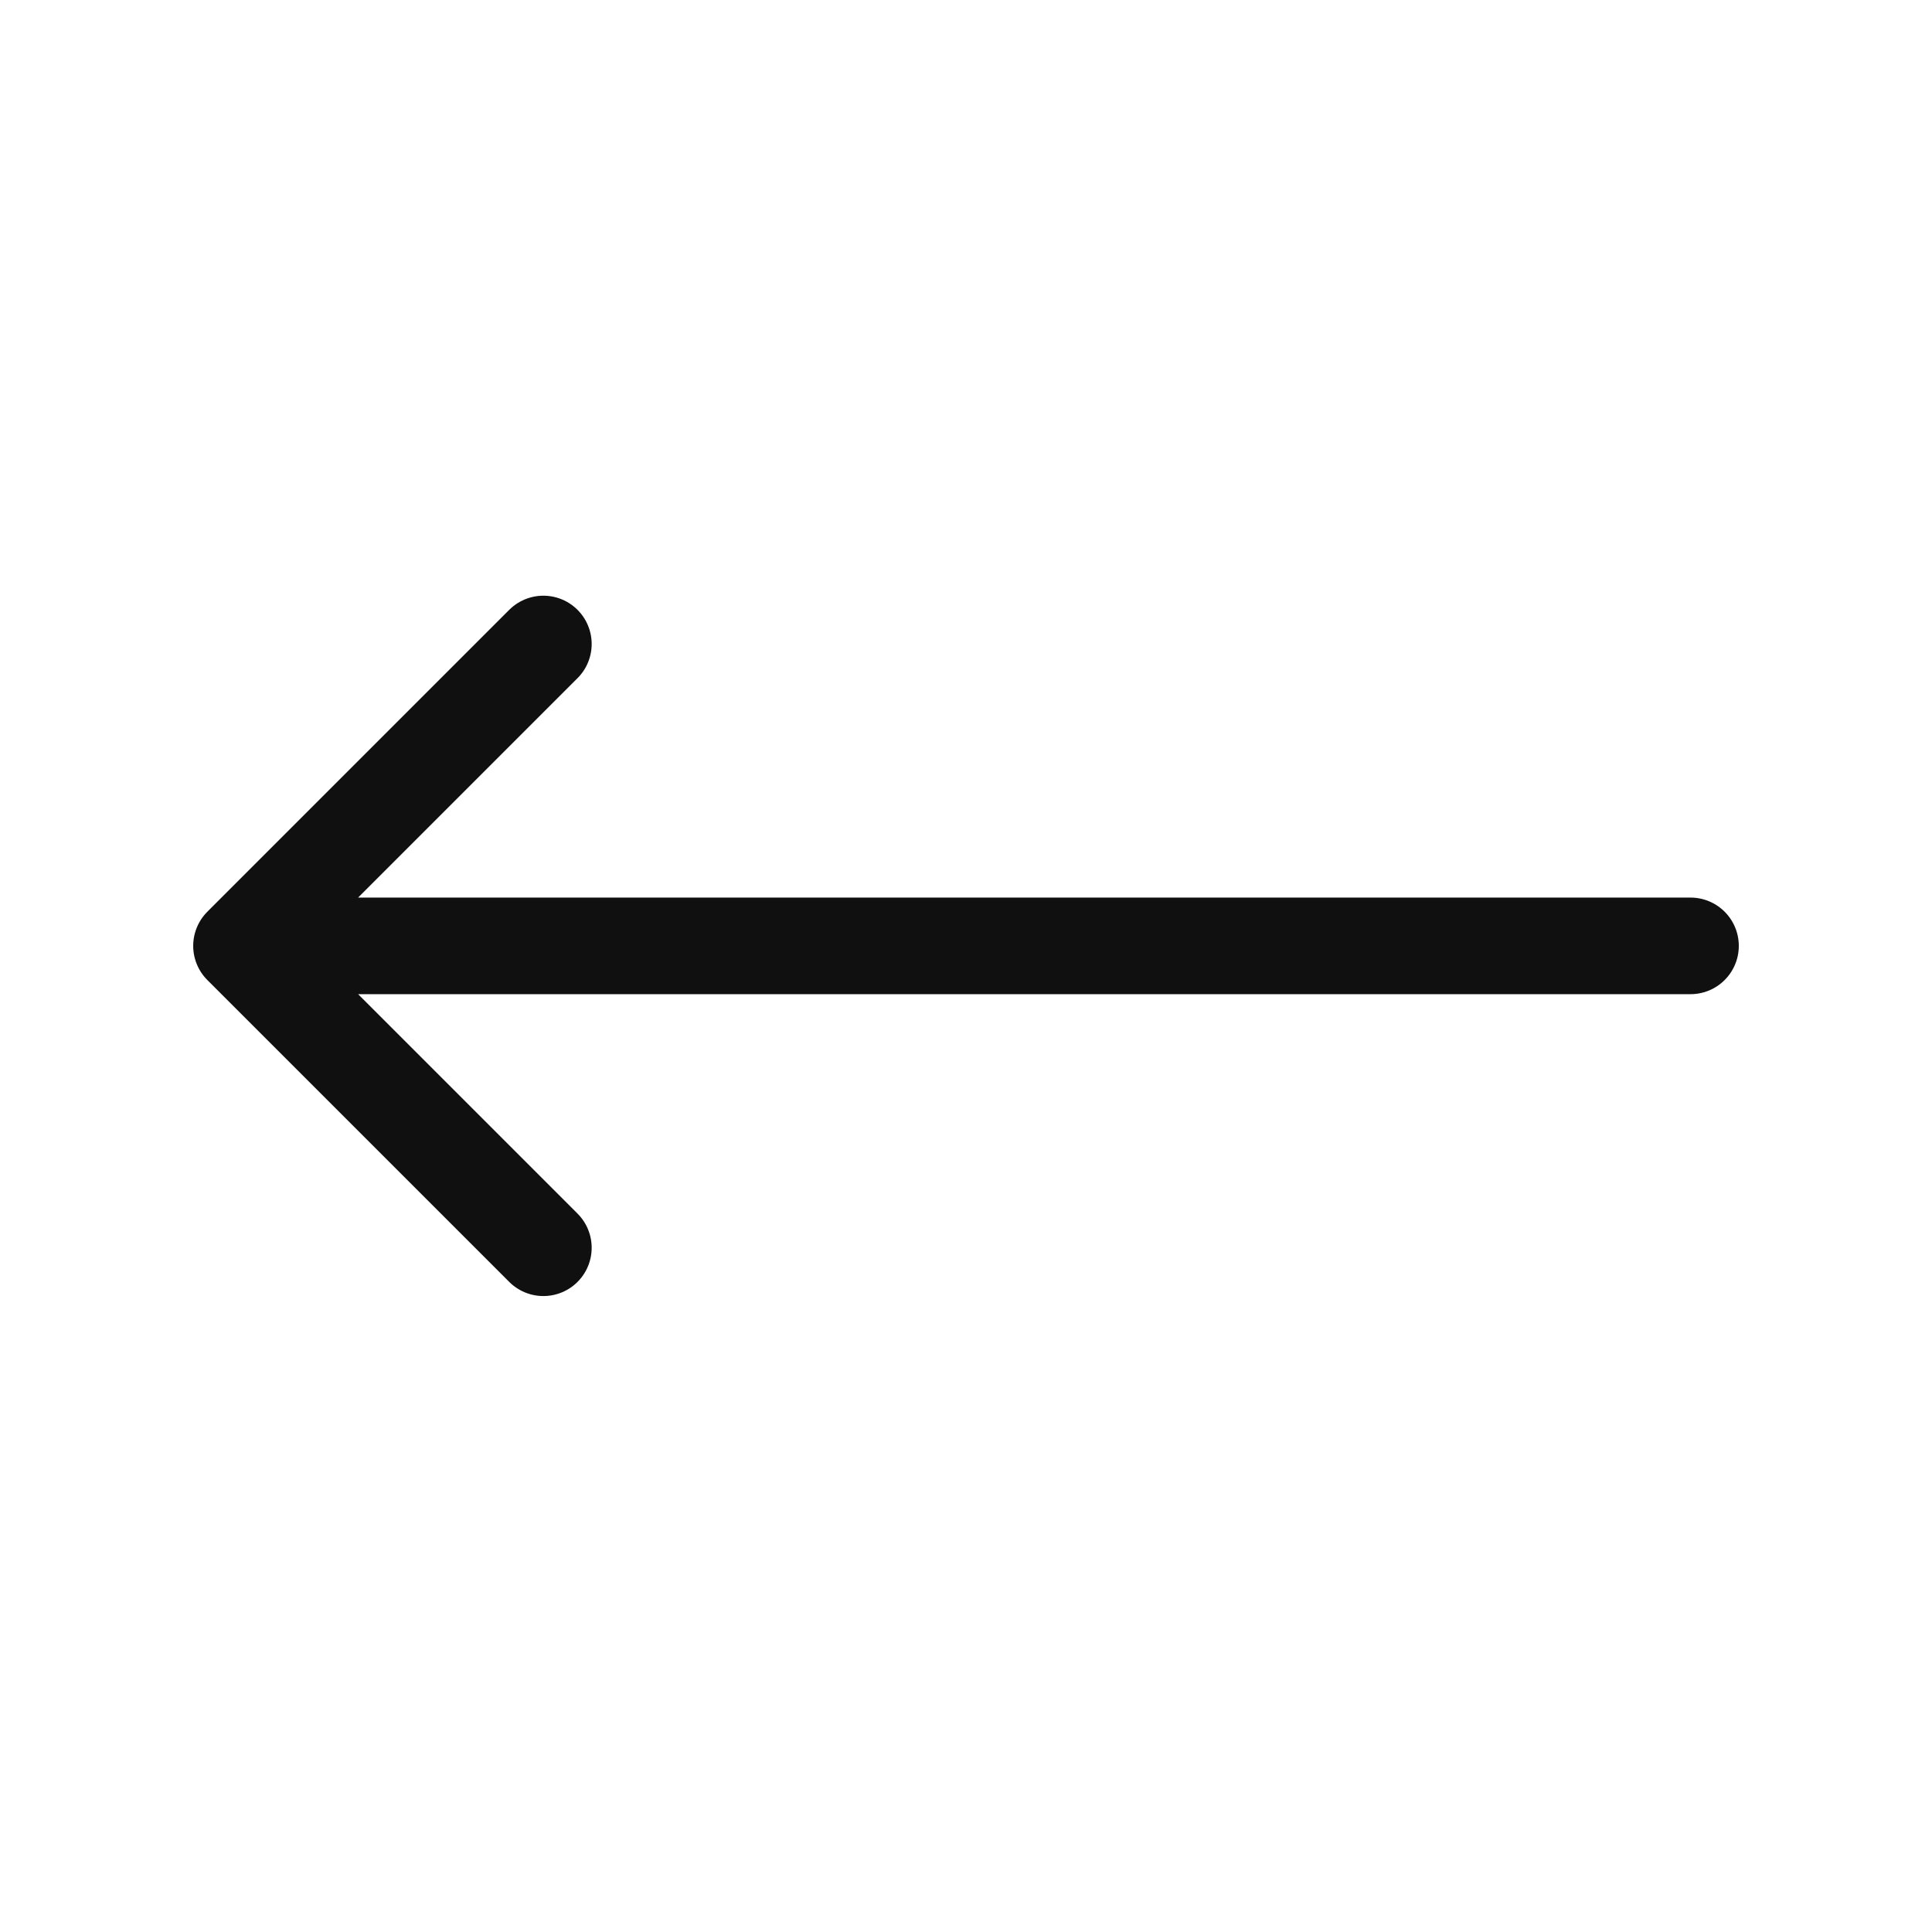
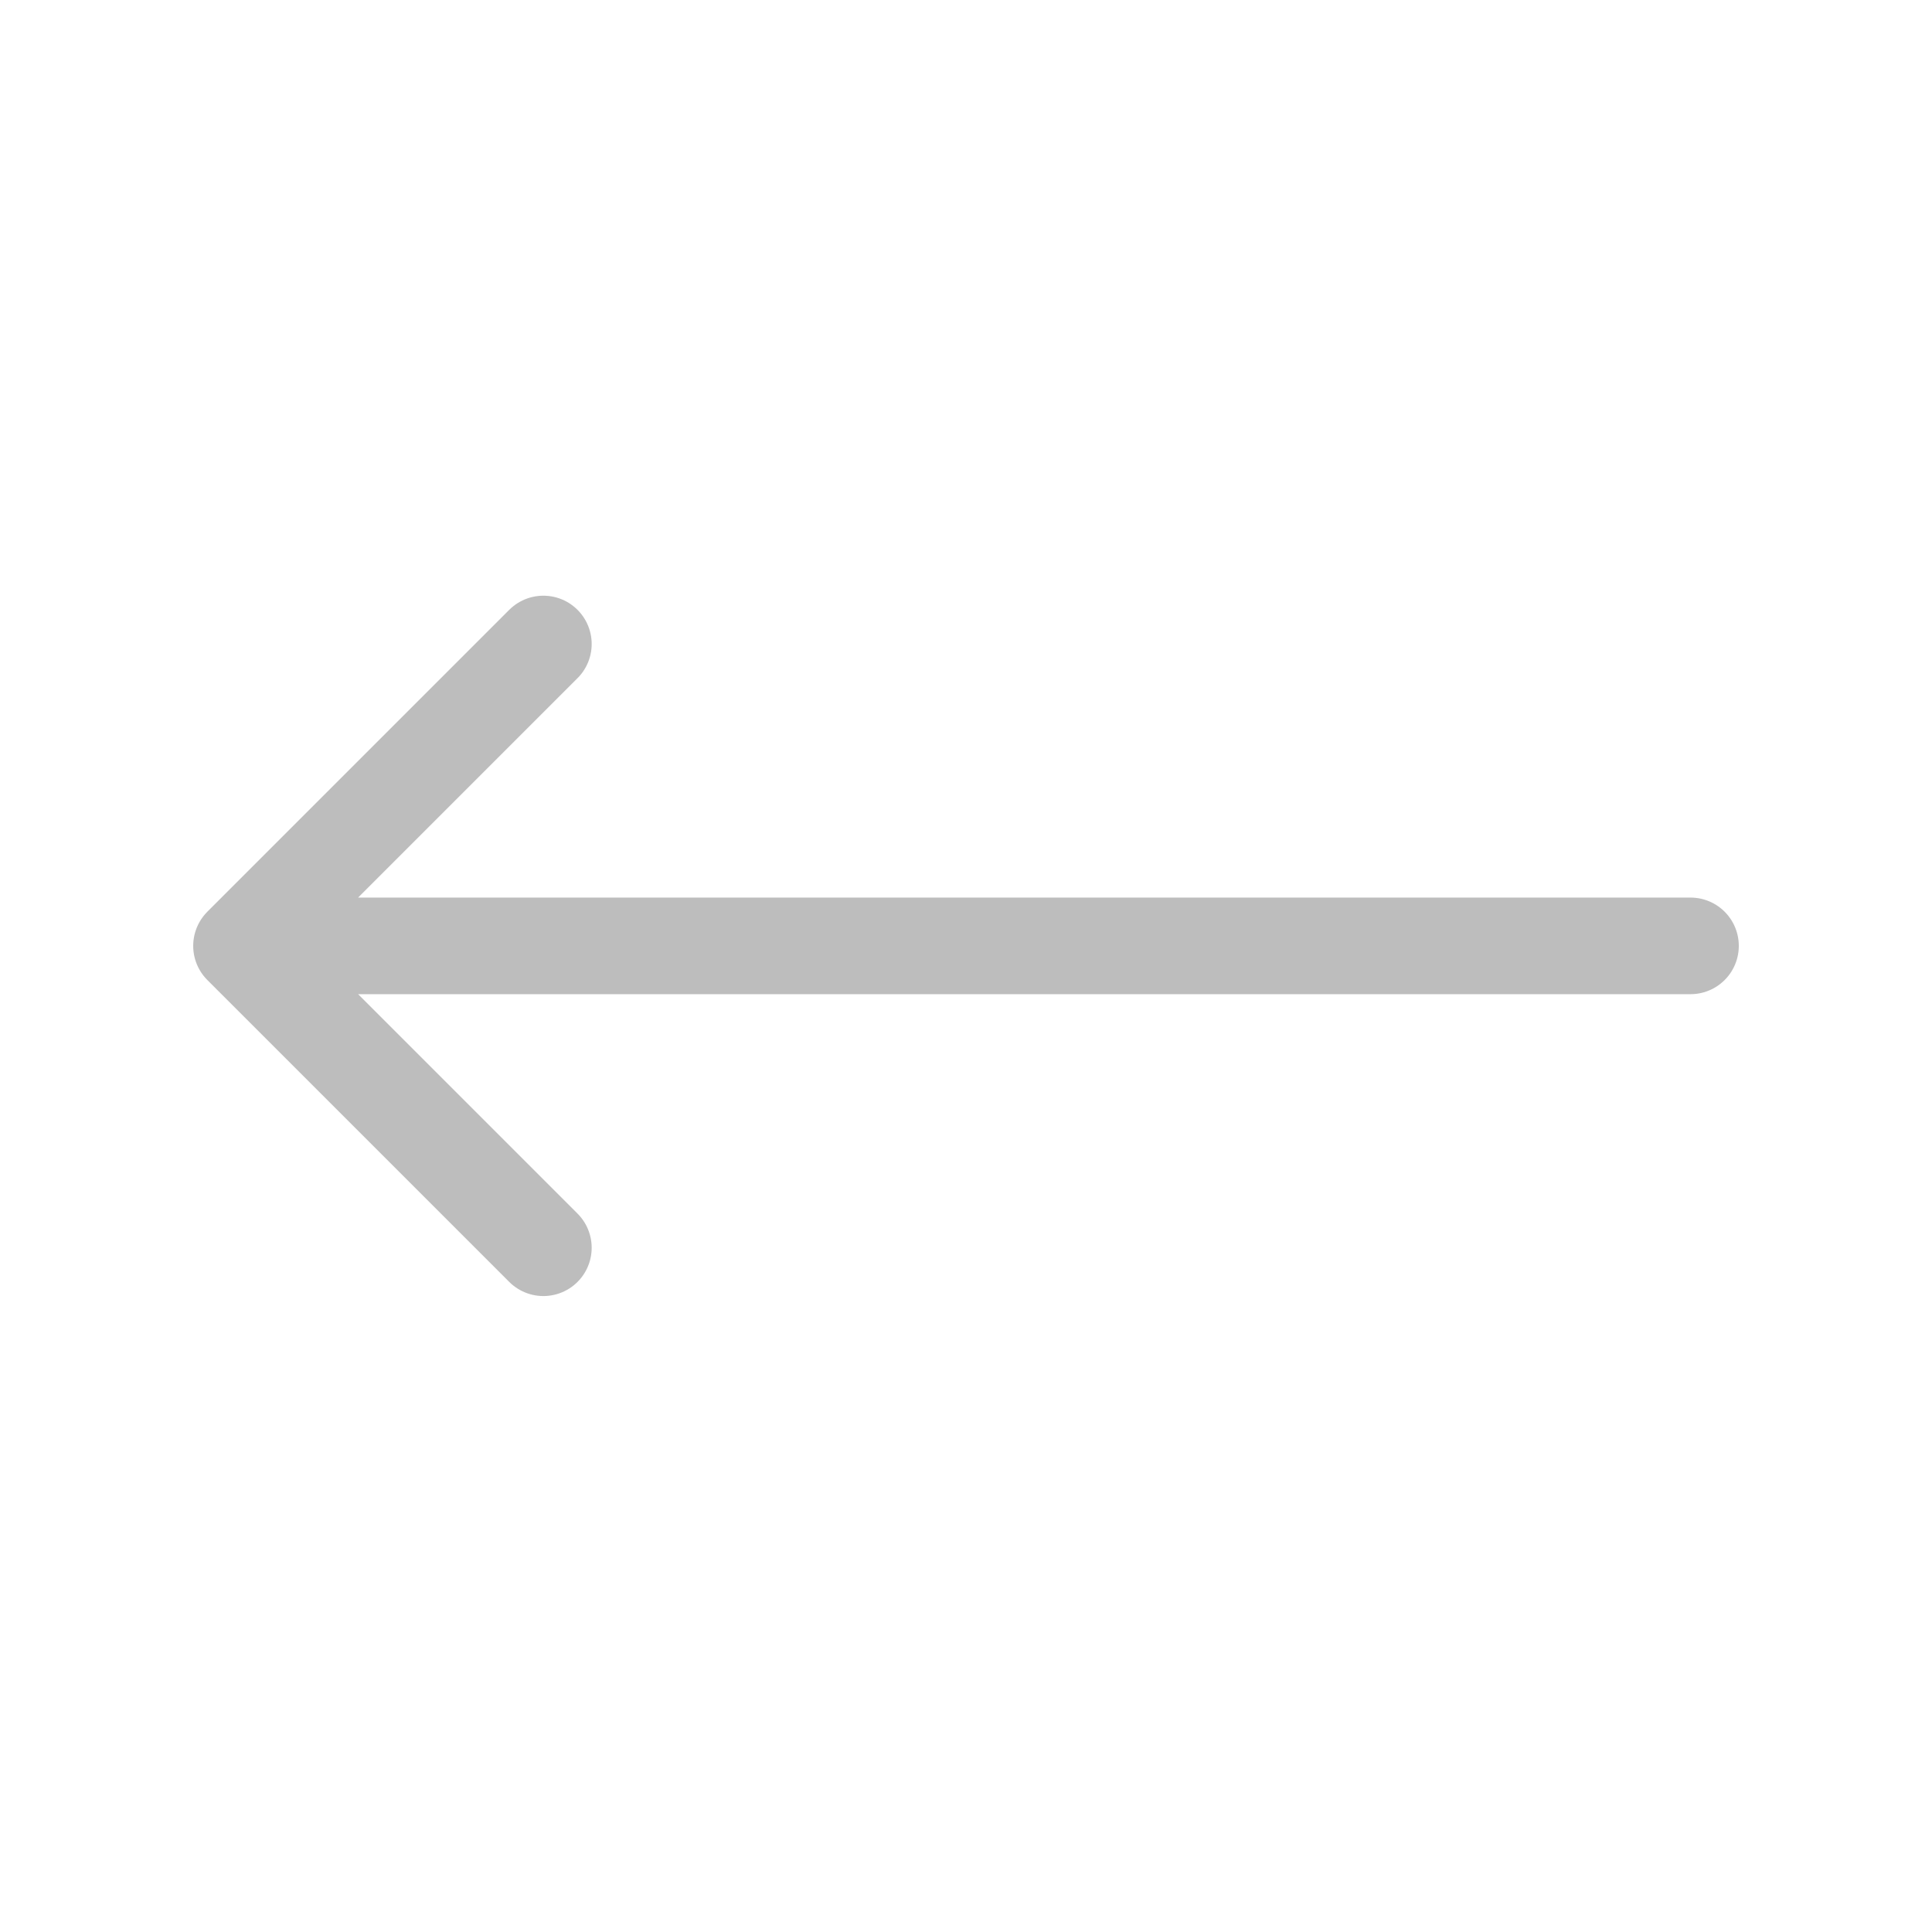
<svg xmlns="http://www.w3.org/2000/svg" width="24" height="24" viewBox="0 0 24 24" fill="none">
-   <path d="M6.75 15.5L3 11.75M3 11.75L6.75 8M3 11.75H21" stroke="#101010" stroke-width="1.2" stroke-linecap="round" stroke-linejoin="round" />
+   <path d="M6.75 15.5L3 11.75M3 11.75L6.75 8M3 11.75H21" stroke="#BDBDBD" stroke-width="1.2" stroke-linecap="round" stroke-linejoin="round" />
</svg>
